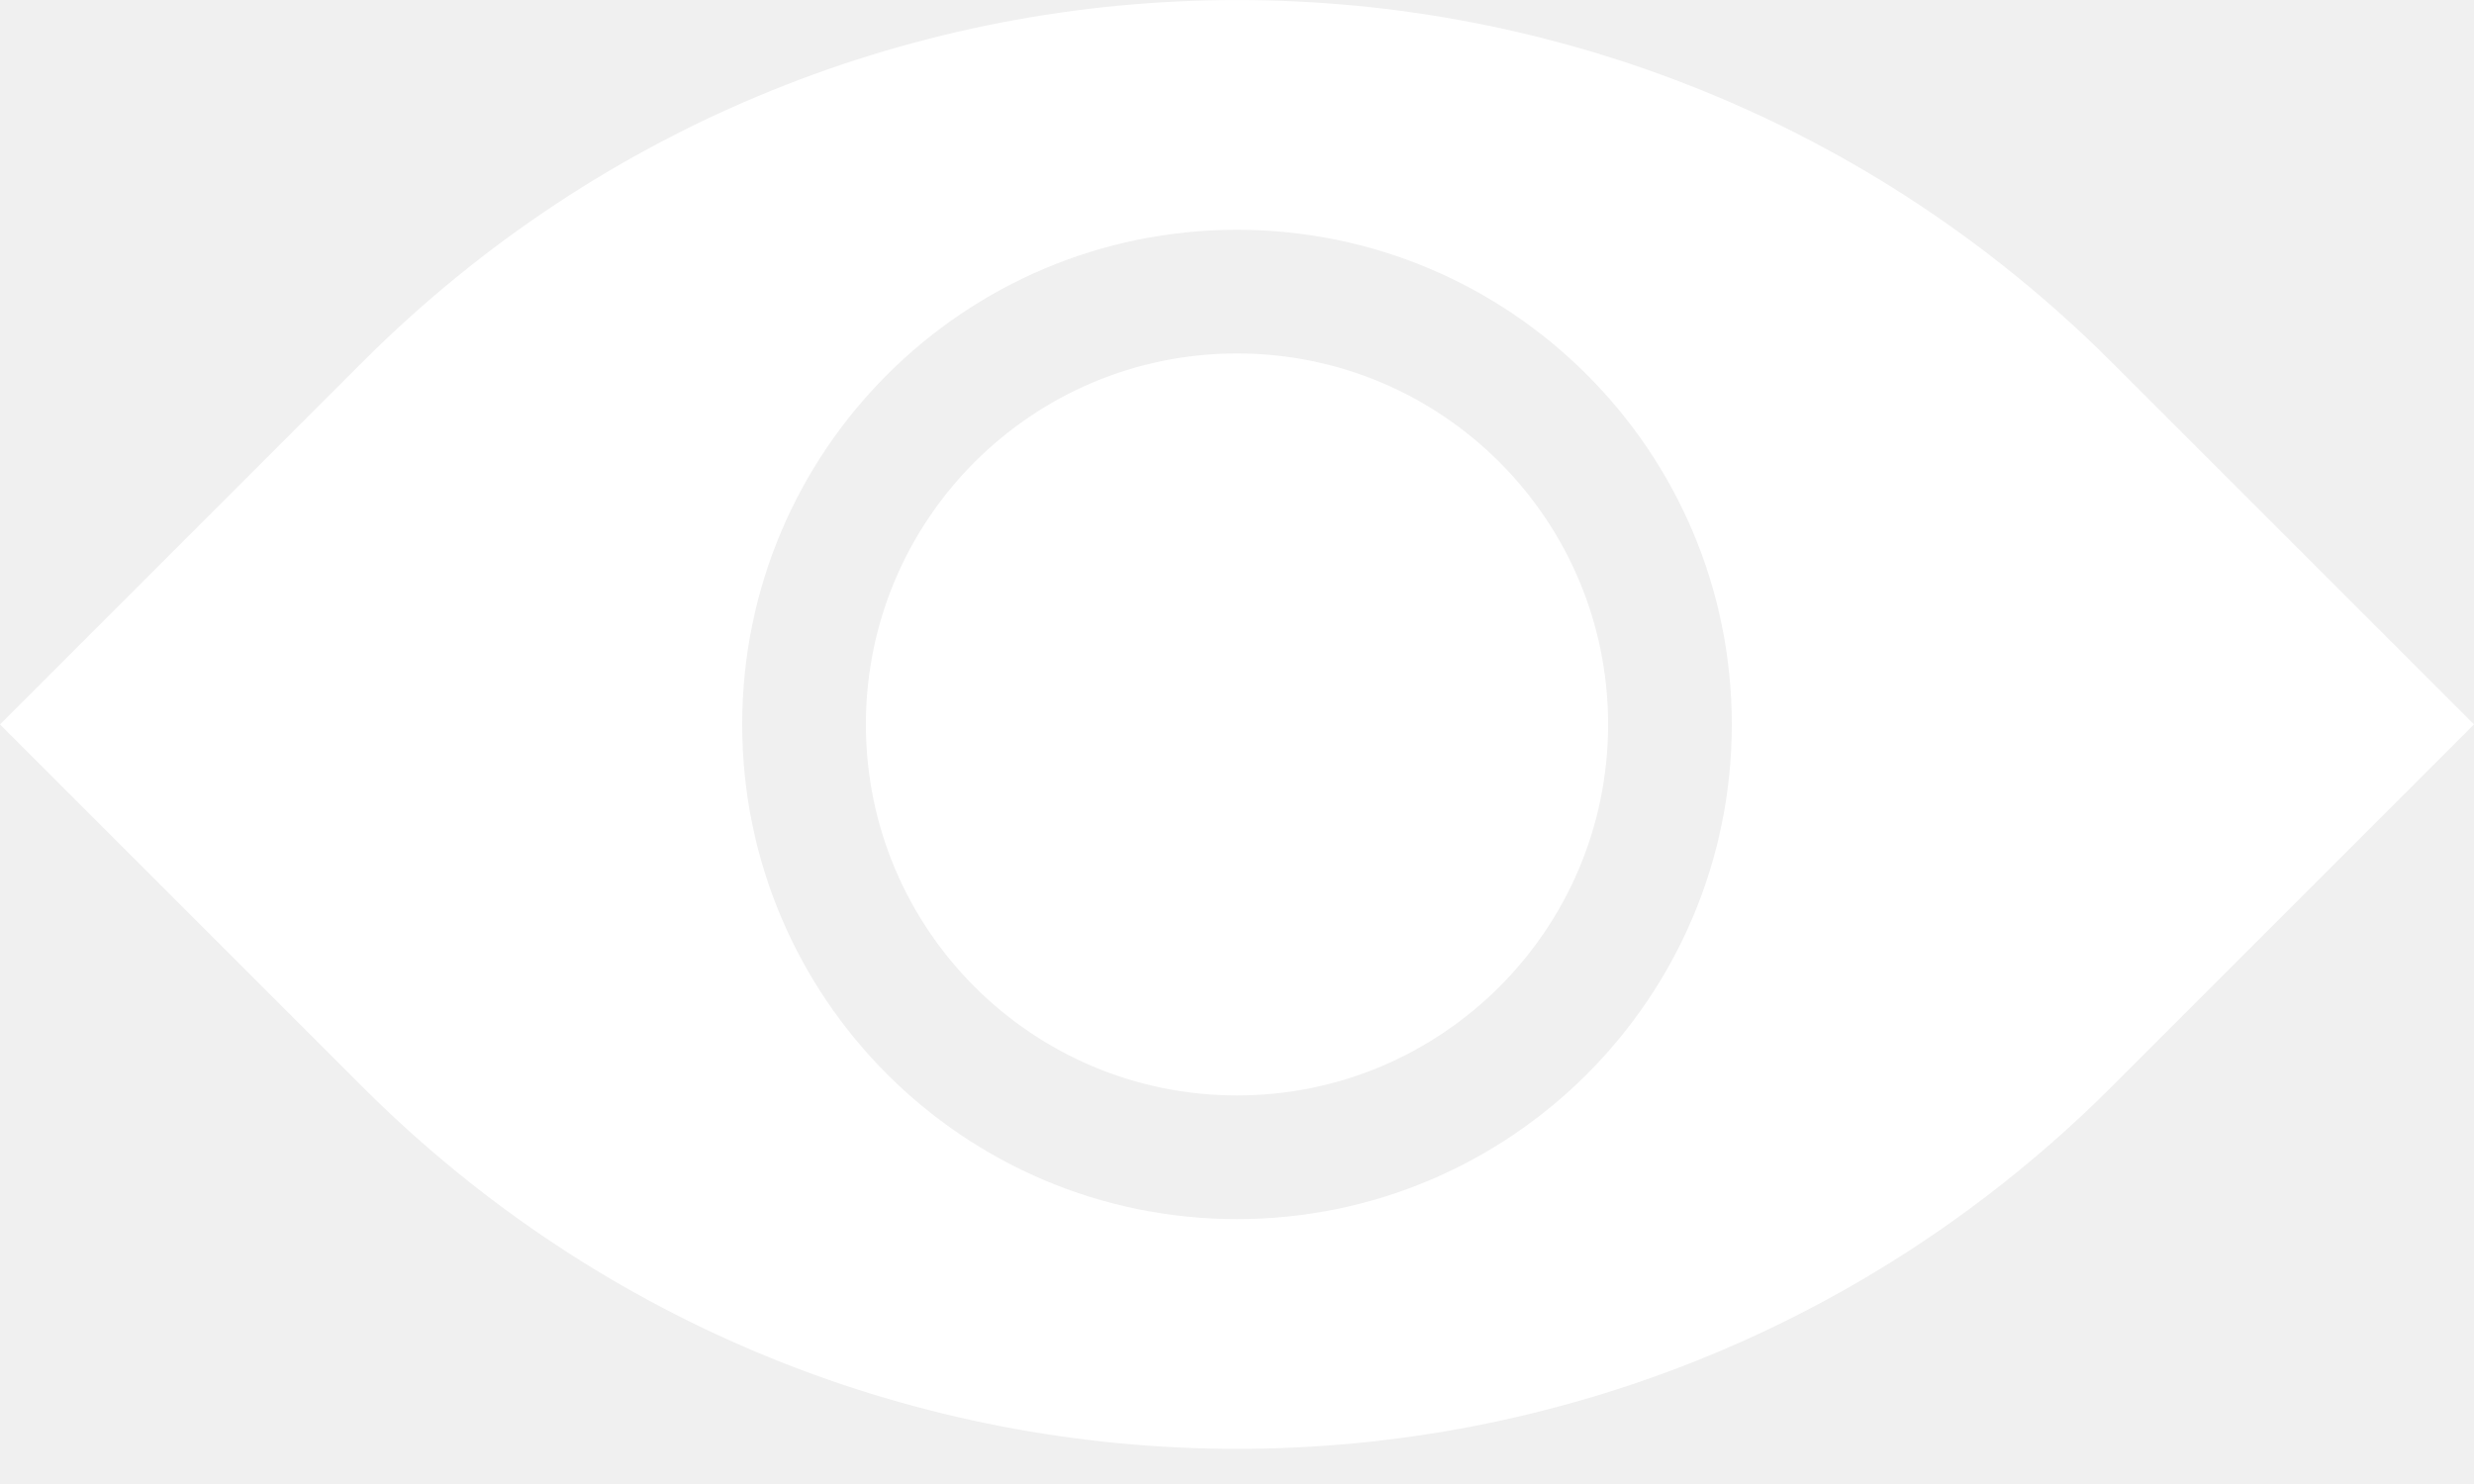
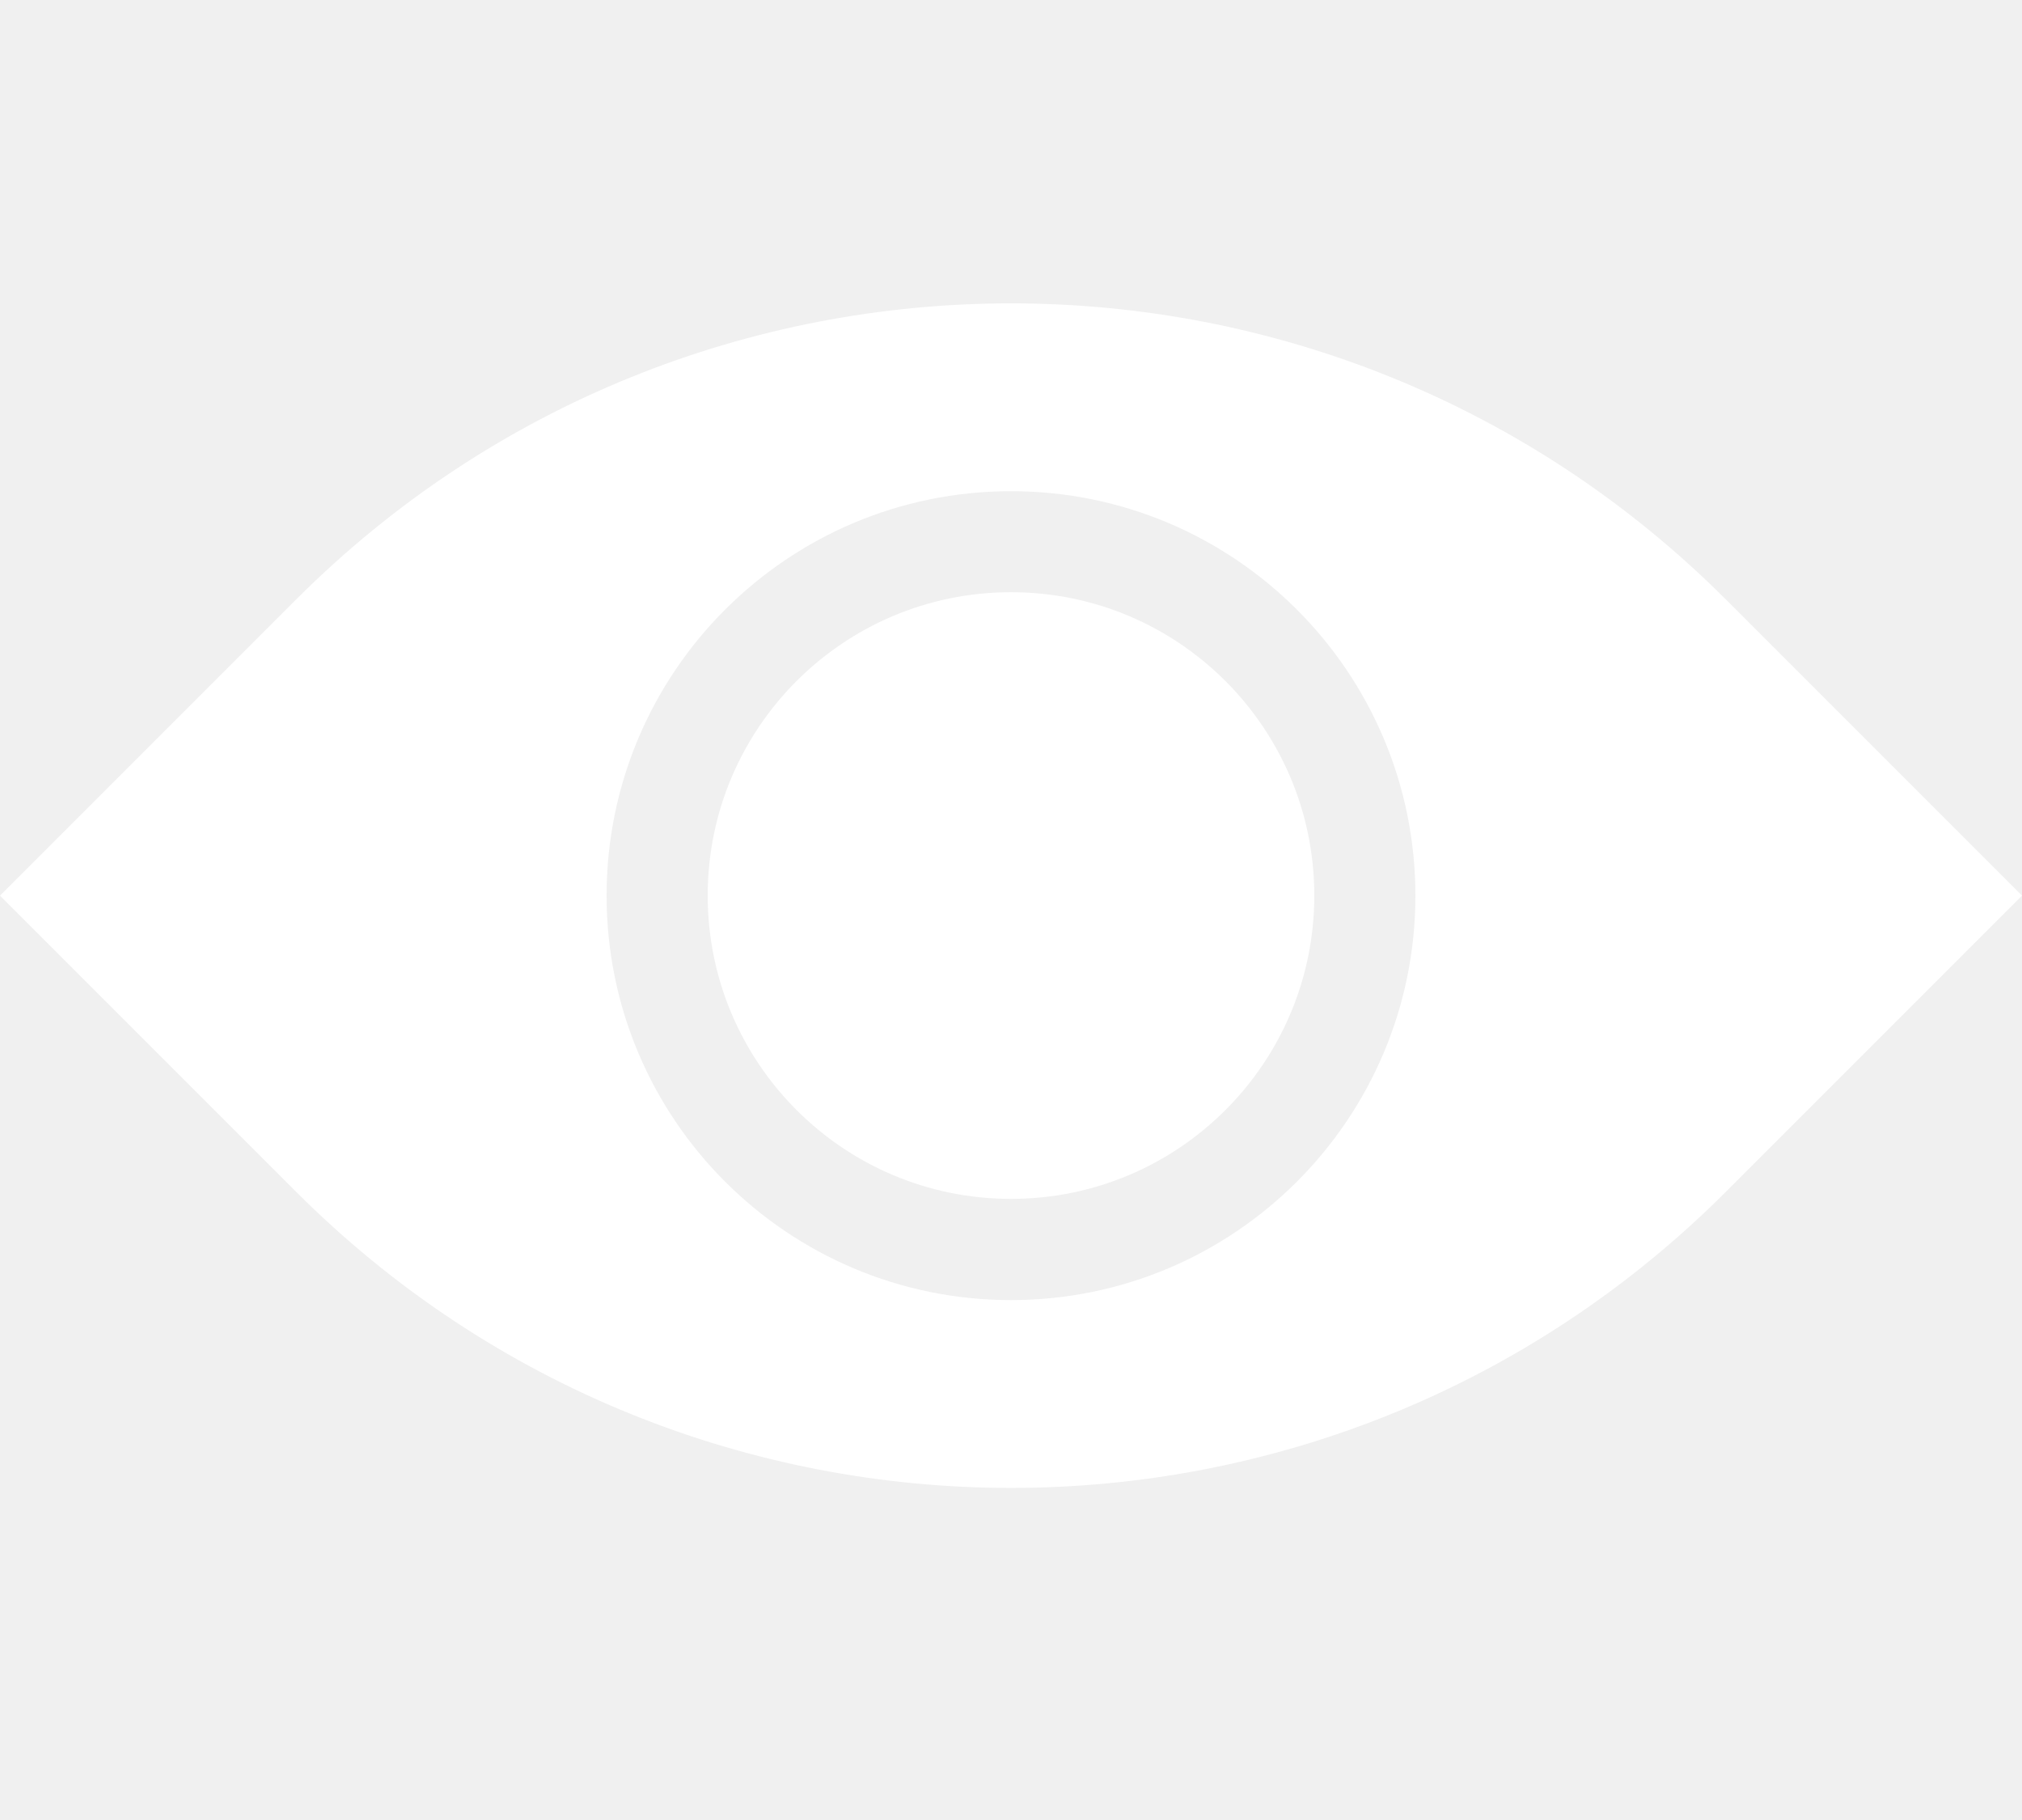
- <svg xmlns="http://www.w3.org/2000/svg" width="20" height="12" viewBox="0 0 20 12" fill="none">
-   <path fill-rule="evenodd" clip-rule="evenodd" d="M2.929 8.787L0 5.858L2.929 2.929C6.834 -0.976 13.166 -0.976 17.071 2.929L20 5.858L17.071 8.787C13.166 12.692 6.834 12.692 2.929 8.787ZM14 5.858C14 8.067 12.209 9.858 10 9.858C7.791 9.858 6 8.067 6 5.858C6 3.649 7.791 1.858 10 1.858C12.209 1.858 14 3.649 14 5.858ZM10 8.858C11.657 8.858 13 7.515 13 5.858C13 4.201 11.657 2.858 10 2.858C8.343 2.858 7 4.201 7 5.858C7 7.515 8.343 8.858 10 8.858Z" fill="white" />
+ <svg xmlns="http://www.w3.org/2000/svg" width="20" height="18" viewBox="0 0 20 18" fill="none">
+   <path fill-rule="evenodd" clip-rule="evenodd" d="M0 8.858L2.929 11.787C6.834 15.692 13.166 15.692 17.071 11.787L20 8.858L17.071 5.929C13.166 2.024 6.834 2.024 2.929 5.929L0 8.858ZM10 12.858C12.209 12.858 14 11.067 14 8.858C14 6.649 12.209 4.858 10 4.858C7.791 4.858 6 6.649 6 8.858C6 11.067 7.791 12.858 10 12.858Z" fill="white" />
+   <circle cx="10" cy="8.857" r="3" fill="white" />
</svg>
